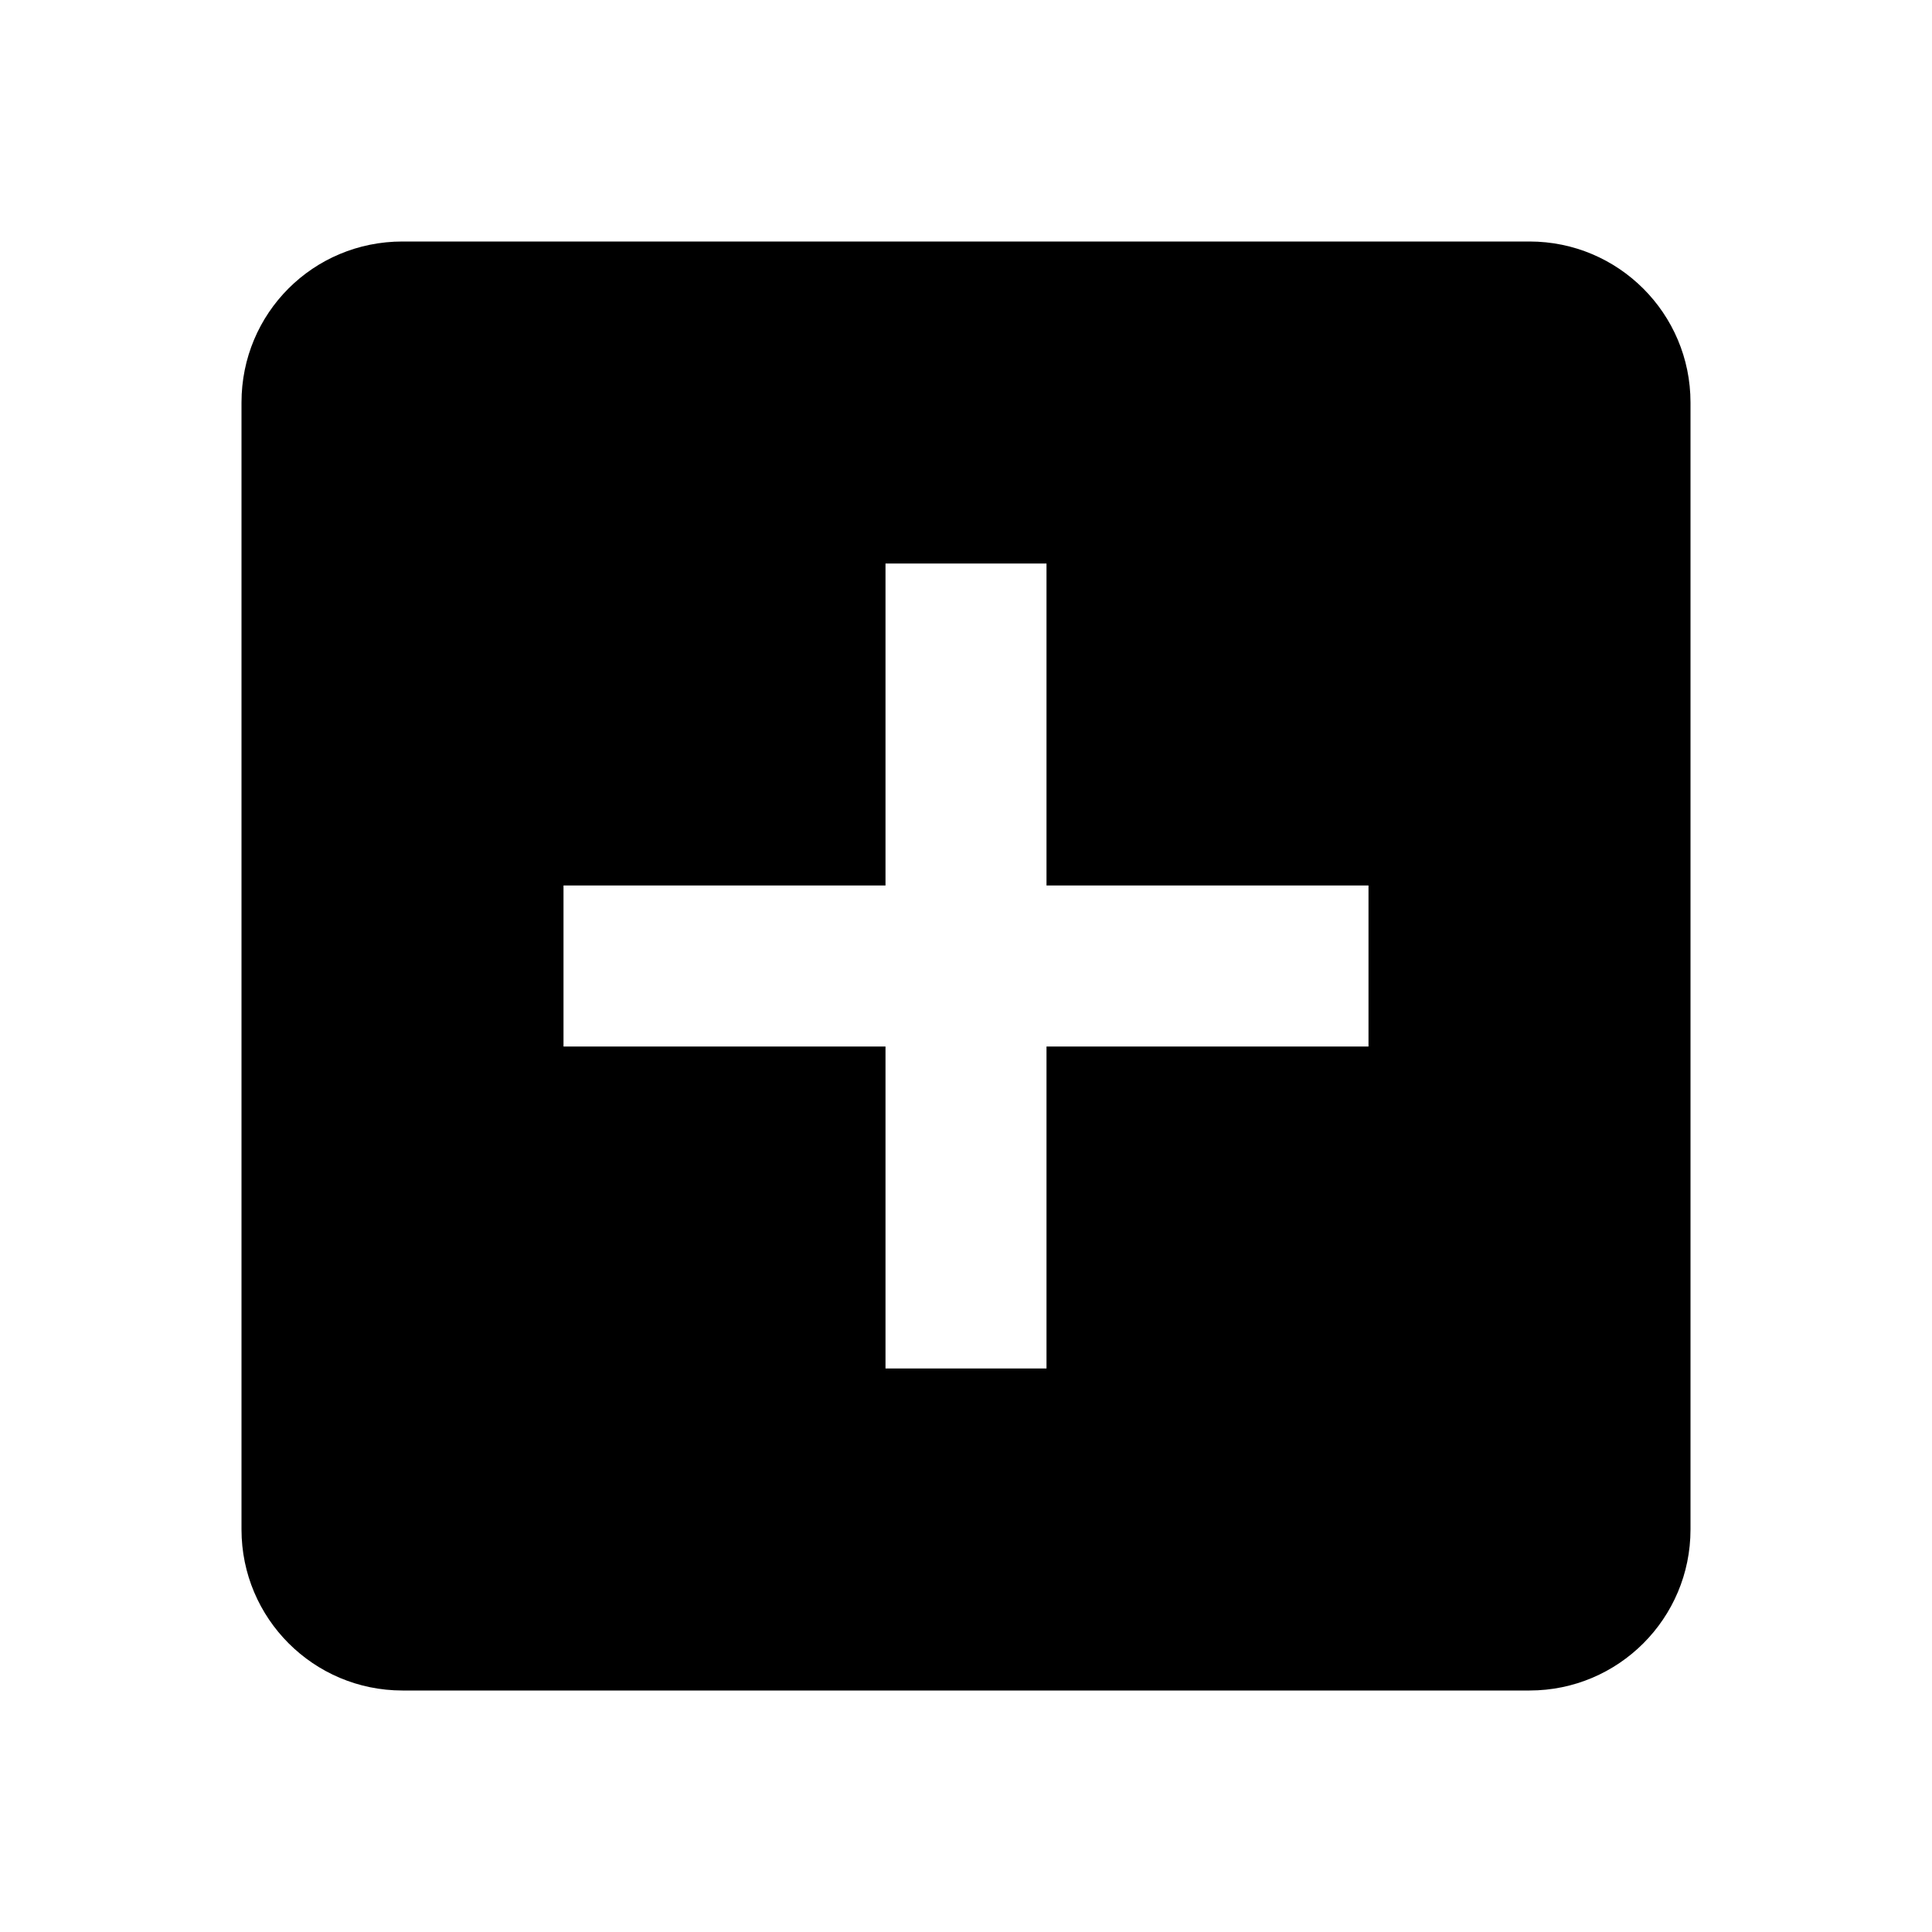
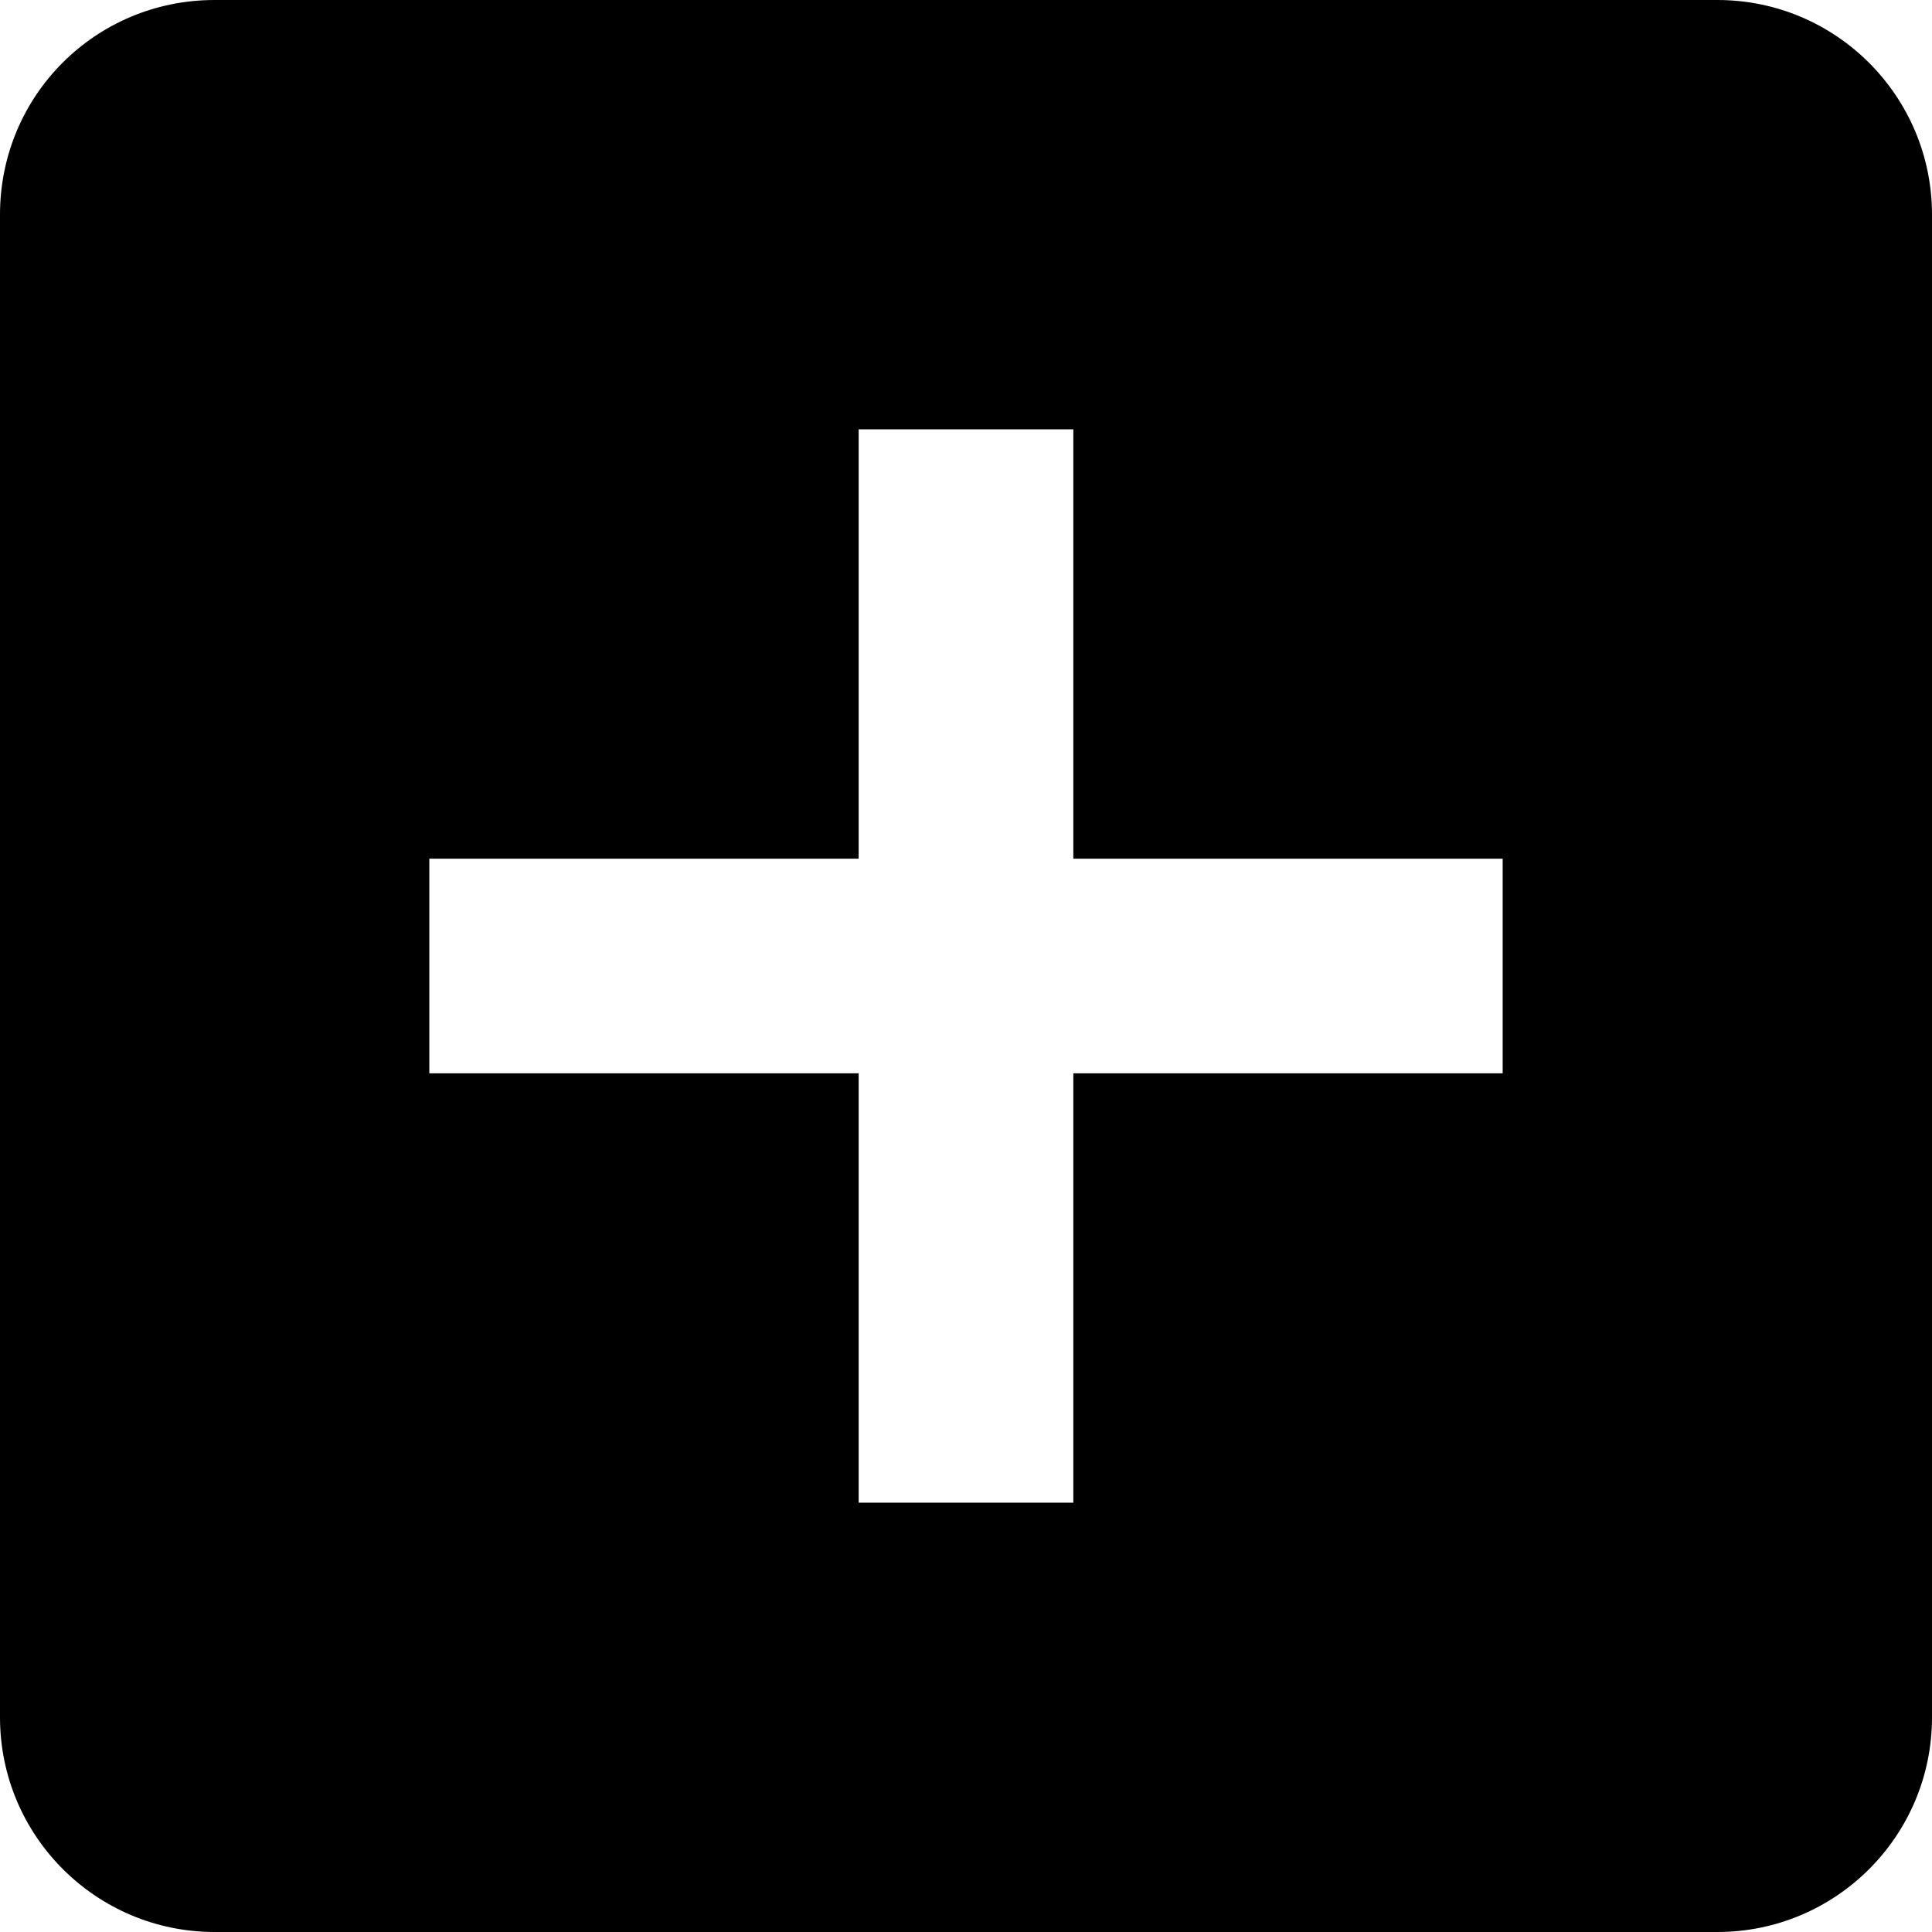
- <svg xmlns="http://www.w3.org/2000/svg" class="button-icon" width="1em" height="1em" aria-hidden="true" role="img" viewBox="0 0 24 24">
+ <svg xmlns="http://www.w3.org/2000/svg" class="button-icon" width="1em" height="1em" aria-hidden="true" role="img" viewBox="3 3 18 18">
  <path d="M17 13h-4v4h-2v-4H7v-2h4V7h2v4h4m2-8H5c-1.11 0-2 .89-2 2v14a2 2 0 0 0 2 2h14a2 2 0 0 0 2-2V5a2 2 0 0 0-2-2z" fill="currentColor" />
</svg>
